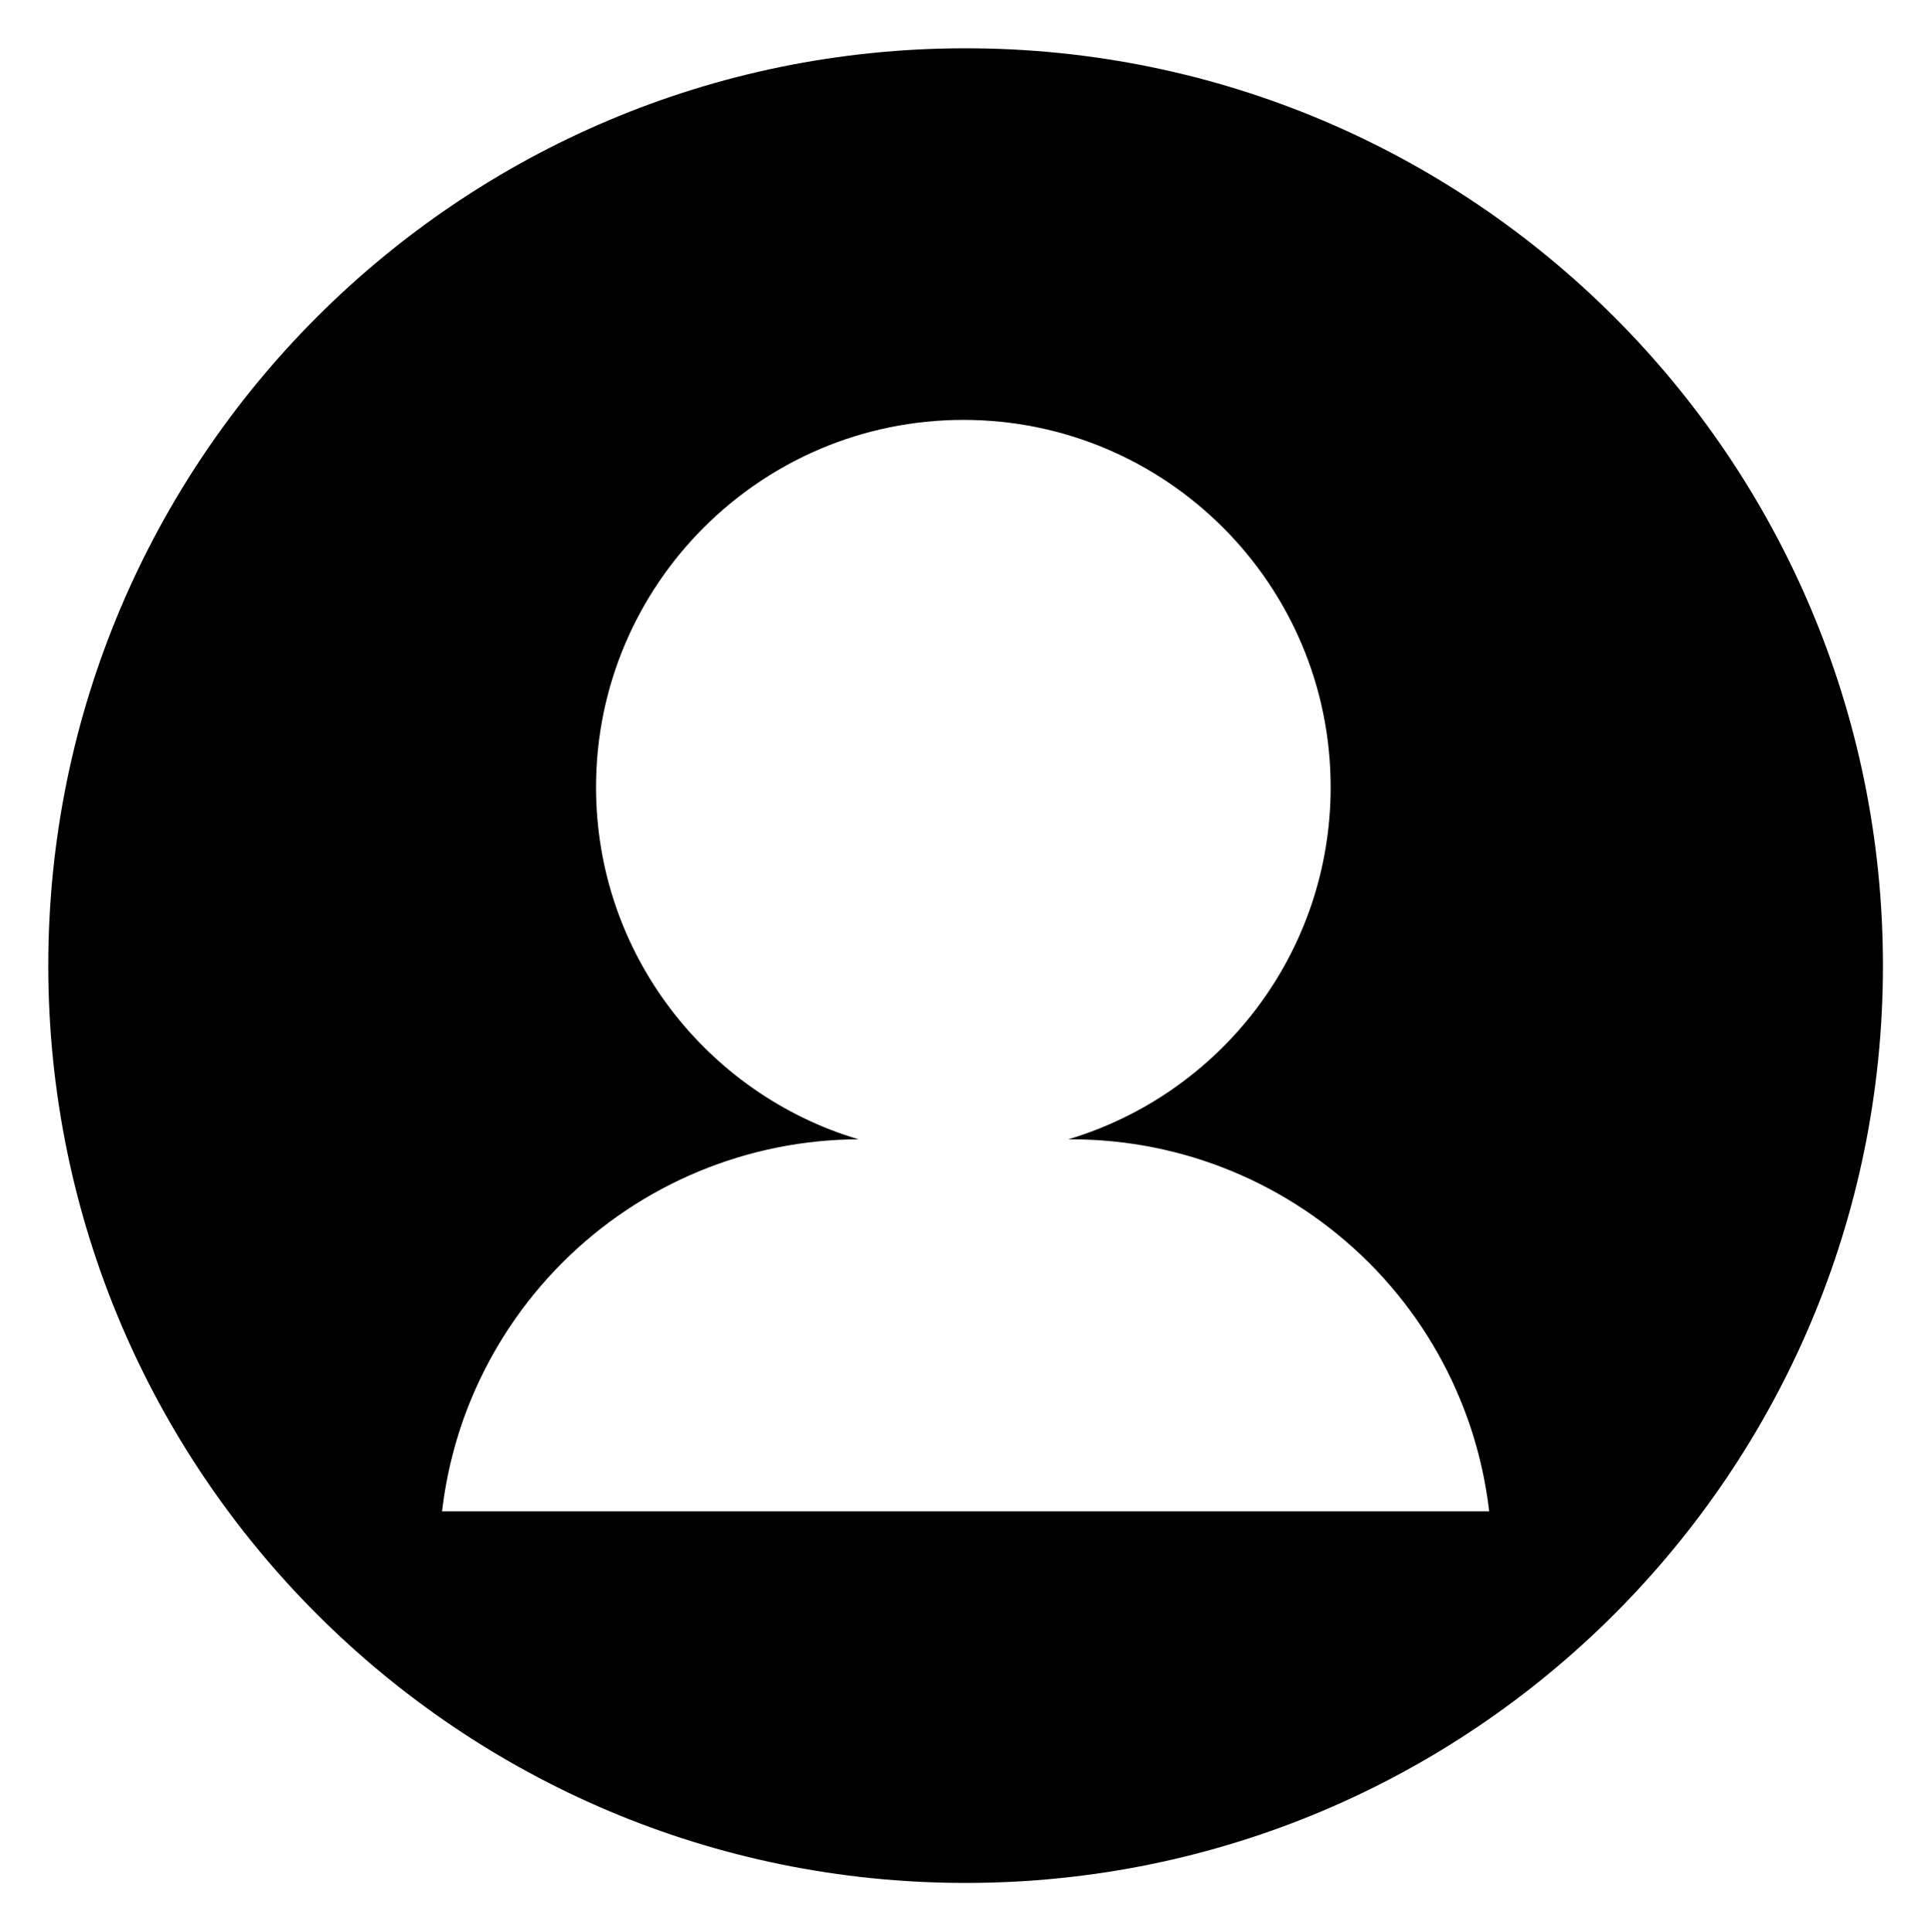
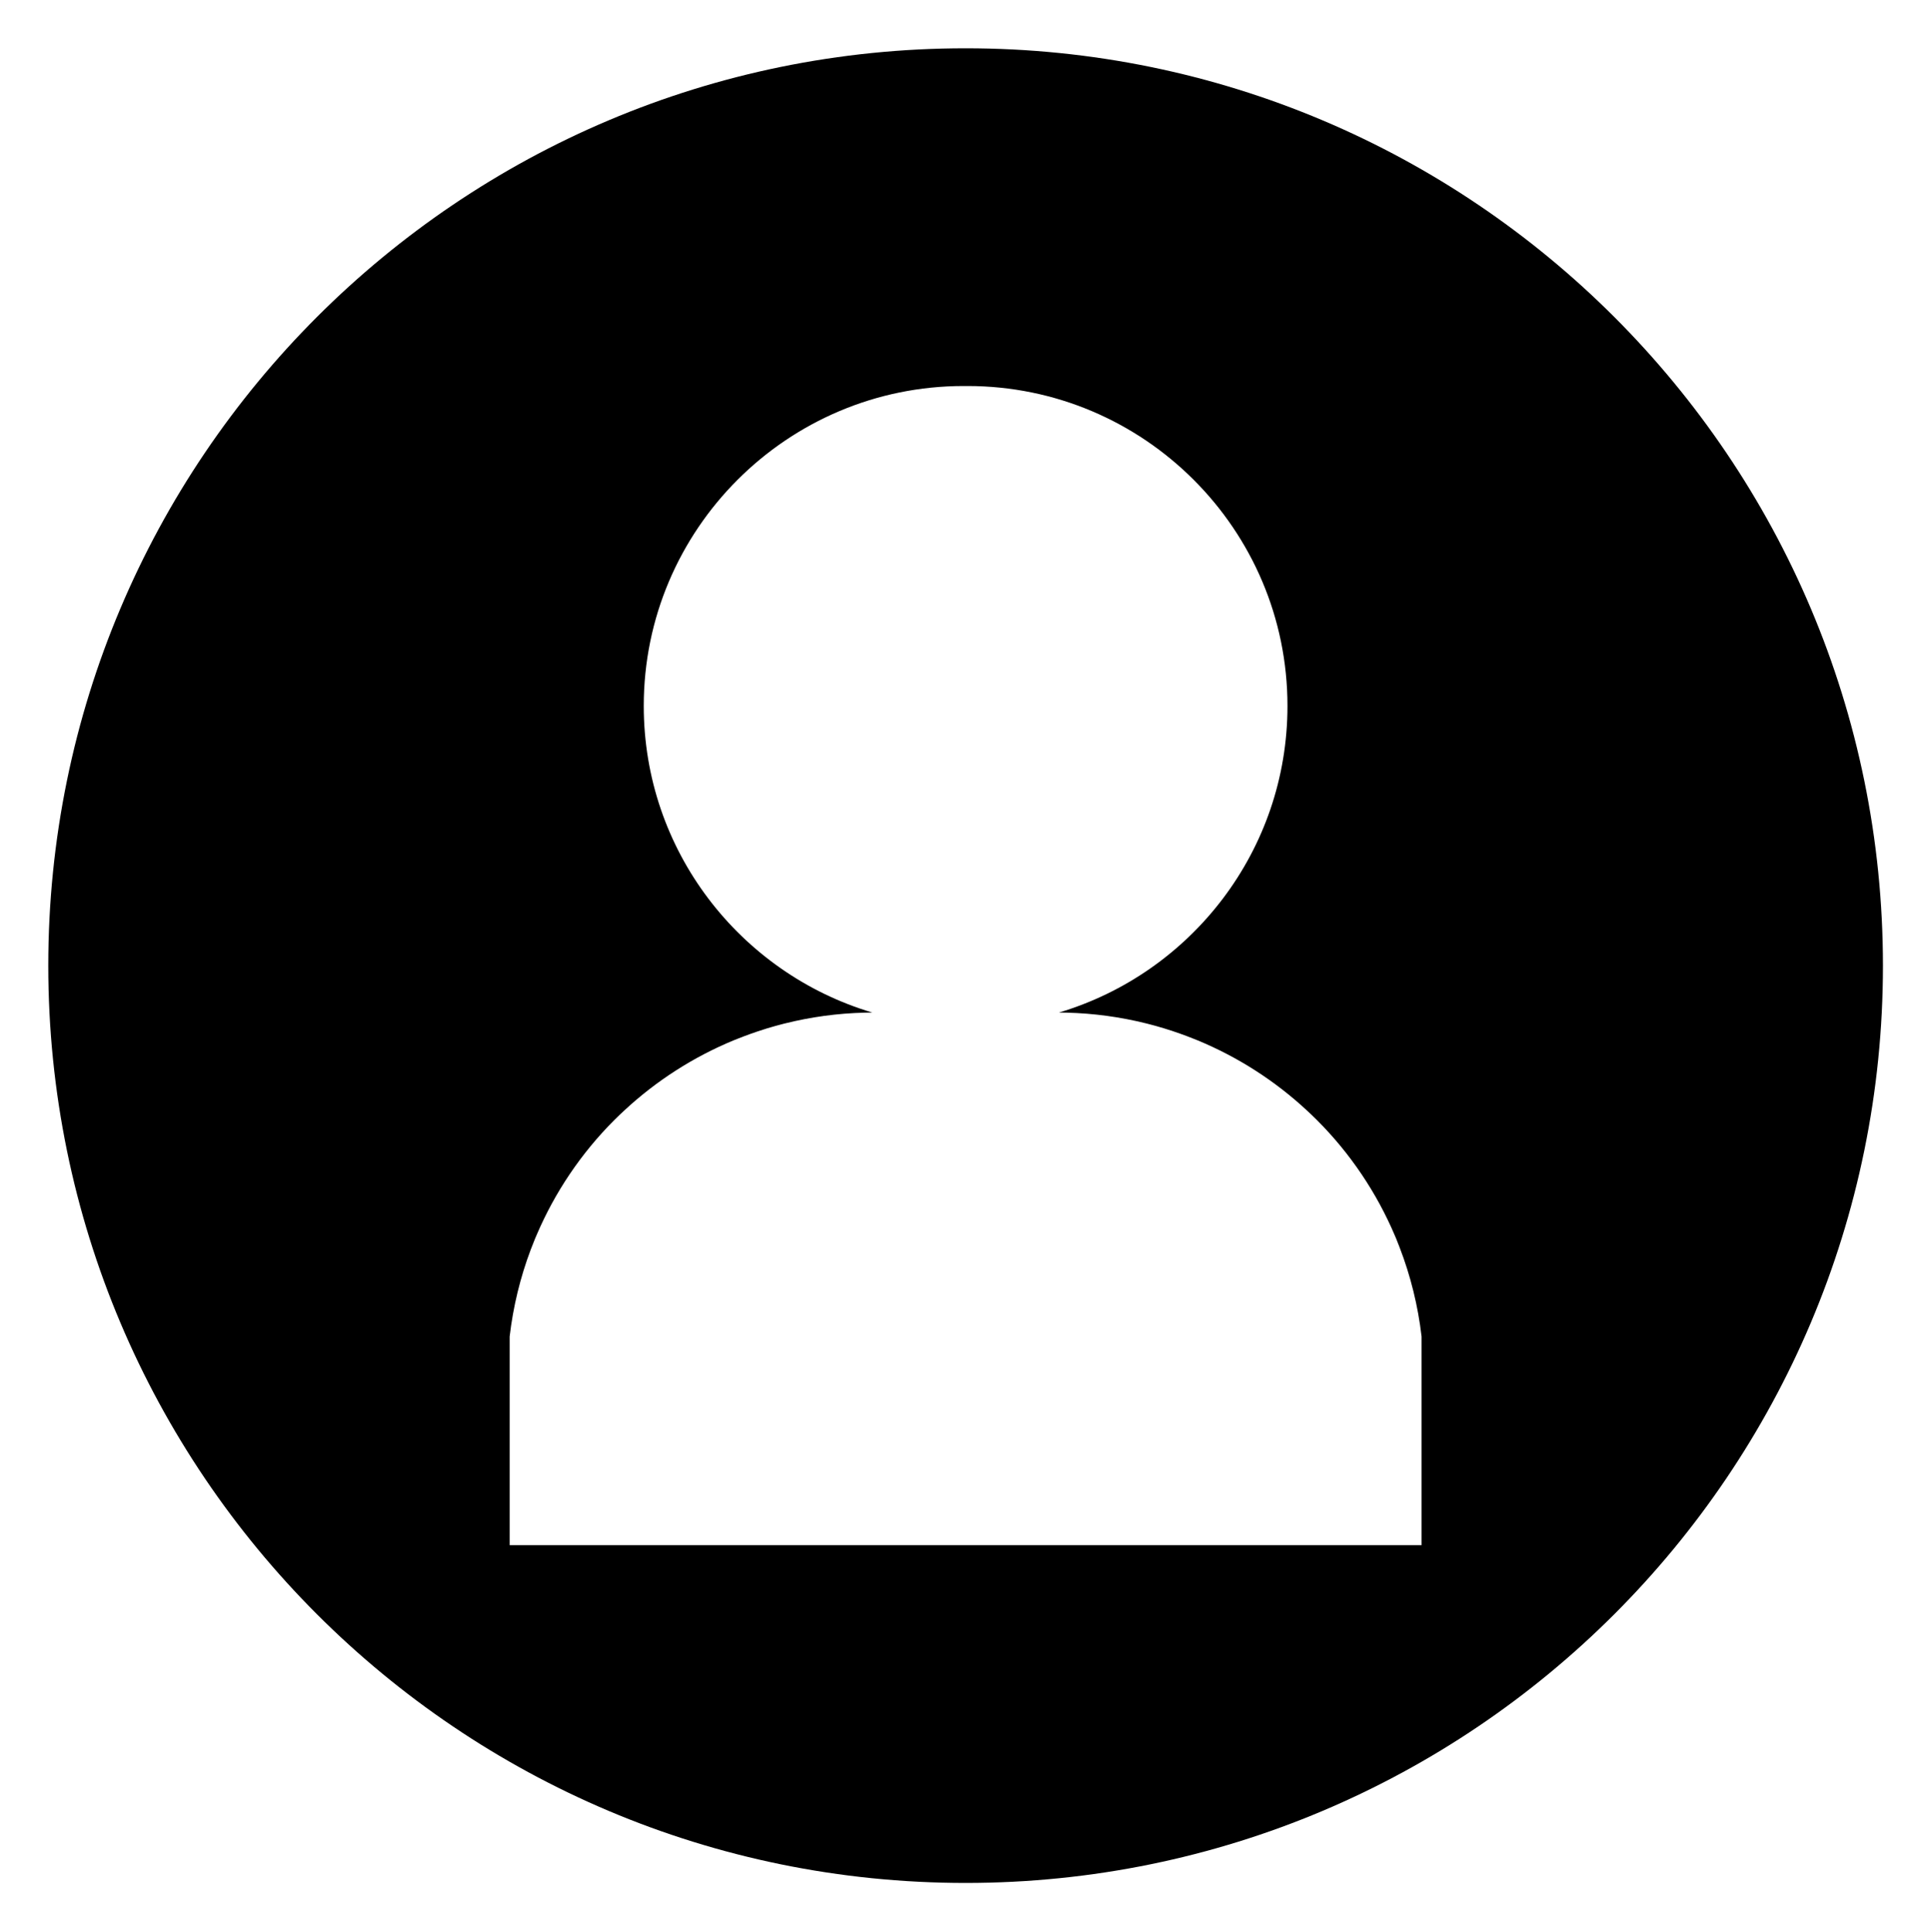
- <svg xmlns="http://www.w3.org/2000/svg" version="1.1" id="Layer_1" x="0px" y="0px" width="283.465px" height="283.465px" viewBox="0 0 283.465 283.465" enable-background="new 0 0 283.465 283.465" xml:space="preserve">
+ <svg xmlns="http://www.w3.org/2000/svg" version="1.1" id="Layer_2" x="0px" y="0px" width="283.465px" height="283.465px" viewBox="0 0 283.465 283.465" enable-background="new 0 0 283.465 283.465" xml:space="preserve">
  <g>
-     <path d="M141.732,7.087C67.37,7.087,7.087,67.37,7.087,141.732c0,74.363,60.283,134.646,134.646,134.646   c74.363,0,134.646-60.282,134.646-134.646C276.378,67.37,216.096,7.087,141.732,7.087z M218.494,221.834H64.973h-0.092   c0.667-5.688,2.1-11.226,4.269-16.458c3.077-7.426,7.602-14.249,13.4-20.049c5.79-5.801,12.621-10.324,20.049-13.402   c7.352-3.042,15.292-4.672,23.406-4.697c-11.148-3.318-20.794-10.157-27.644-19.217c-6.83-9.031-10.877-20.276-10.877-32.462   c0-14.882,6.048-28.354,15.809-38.114c9.761-9.76,23.242-15.804,38.115-15.804c14.876,0,28.353,6.043,38.113,15.804   c9.758,9.761,15.795,23.232,15.795,38.114c0,12.186-4.047,23.431-10.869,32.464c-6.848,9.058-16.502,15.896-27.649,19.216h0.391   c0.019,0,0.019,0,0.019,0c8.205,0,16.236,1.619,23.66,4.698c7.424,3.076,14.246,7.609,20.055,13.4   c5.791,5.784,10.33,12.623,13.393,20.049c2.172,5.232,3.604,10.771,4.27,16.458H218.494z" />
+     <path d="M141.732,7.087C67.37,7.087,7.087,67.37,7.087,141.732c0,74.364,60.283,134.646,134.646,134.646   s134.646-60.282,134.646-134.646C276.378,67.37,216.096,7.087,141.732,7.087z M208.659,196.176v30.629H74.805v-30.629   c0.516-4.385,1.553-8.668,3.096-12.758c0.199-0.529,0.405-1.053,0.621-1.574c0.083-0.197,0.172-0.396,0.254-0.592   c2.662-6.238,6.521-11.984,11.408-16.867c0.484-0.48,0.975-0.949,1.475-1.411c4.716-4.376,10.139-7.835,15.992-10.261   c0.194-0.08,0.386-0.152,0.579-0.23c1.327-0.53,2.673-1.012,4.037-1.435c0.096-0.03,0.193-0.063,0.288-0.093   c0.214-0.064,0.424-0.121,0.638-0.186c0.213-0.063,0.424-0.126,0.637-0.184c0.117-0.033,0.238-0.064,0.356-0.096   c0.311-0.083,0.621-0.168,0.932-0.247c0.036-0.007,0.075-0.019,0.113-0.026c3.793-0.946,7.705-1.482,11.675-1.578   c0.03-0.004,0.065-0.004,0.096-0.004c0.345-0.008,0.69-0.015,1.036-0.015c-9.71-2.889-18.111-8.846-24.075-16.734   c-5.948-7.864-9.473-17.658-9.473-28.27c0-12.96,5.268-24.693,13.768-33.193c8.501-8.5,20.24-13.763,33.193-13.763   c0.095,0,0.188,0.002,0.282,0.004c0.095,0,0.188-0.004,0.282-0.004c12.953,0,24.691,5.263,33.192,13.763   c8.502,8.501,13.769,20.231,13.769,33.193c0,10.612-3.523,20.405-9.472,28.27c-5.965,7.891-14.365,13.845-24.074,16.735   c0.346,0,0.688,0.006,1.034,0.016c0.032,0,0.065,0,0.097,0.002c3.963,0.096,7.87,0.631,11.662,1.574   c0.042,0.013,0.084,0.02,0.125,0.031c0.305,0.076,0.611,0.158,0.912,0.24c0.127,0.033,0.254,0.066,0.376,0.1   c0.205,0.058,0.411,0.119,0.613,0.179c0.222,0.063,0.442,0.127,0.66,0.194c0.089,0.026,0.175,0.055,0.261,0.082   c1.381,0.43,2.742,0.913,4.081,1.451c0.188,0.073,0.375,0.146,0.562,0.225c5.857,2.427,11.289,5.891,16.009,10.273   c0.493,0.458,0.981,0.92,1.458,1.396c4.929,4.922,8.809,10.723,11.475,17.016c0.063,0.148,0.128,0.297,0.189,0.445   c0.173,0.414,0.33,0.834,0.492,1.252C207.049,187.283,208.136,191.678,208.659,196.176L208.659,196.176z" />
  </g>
</svg>
